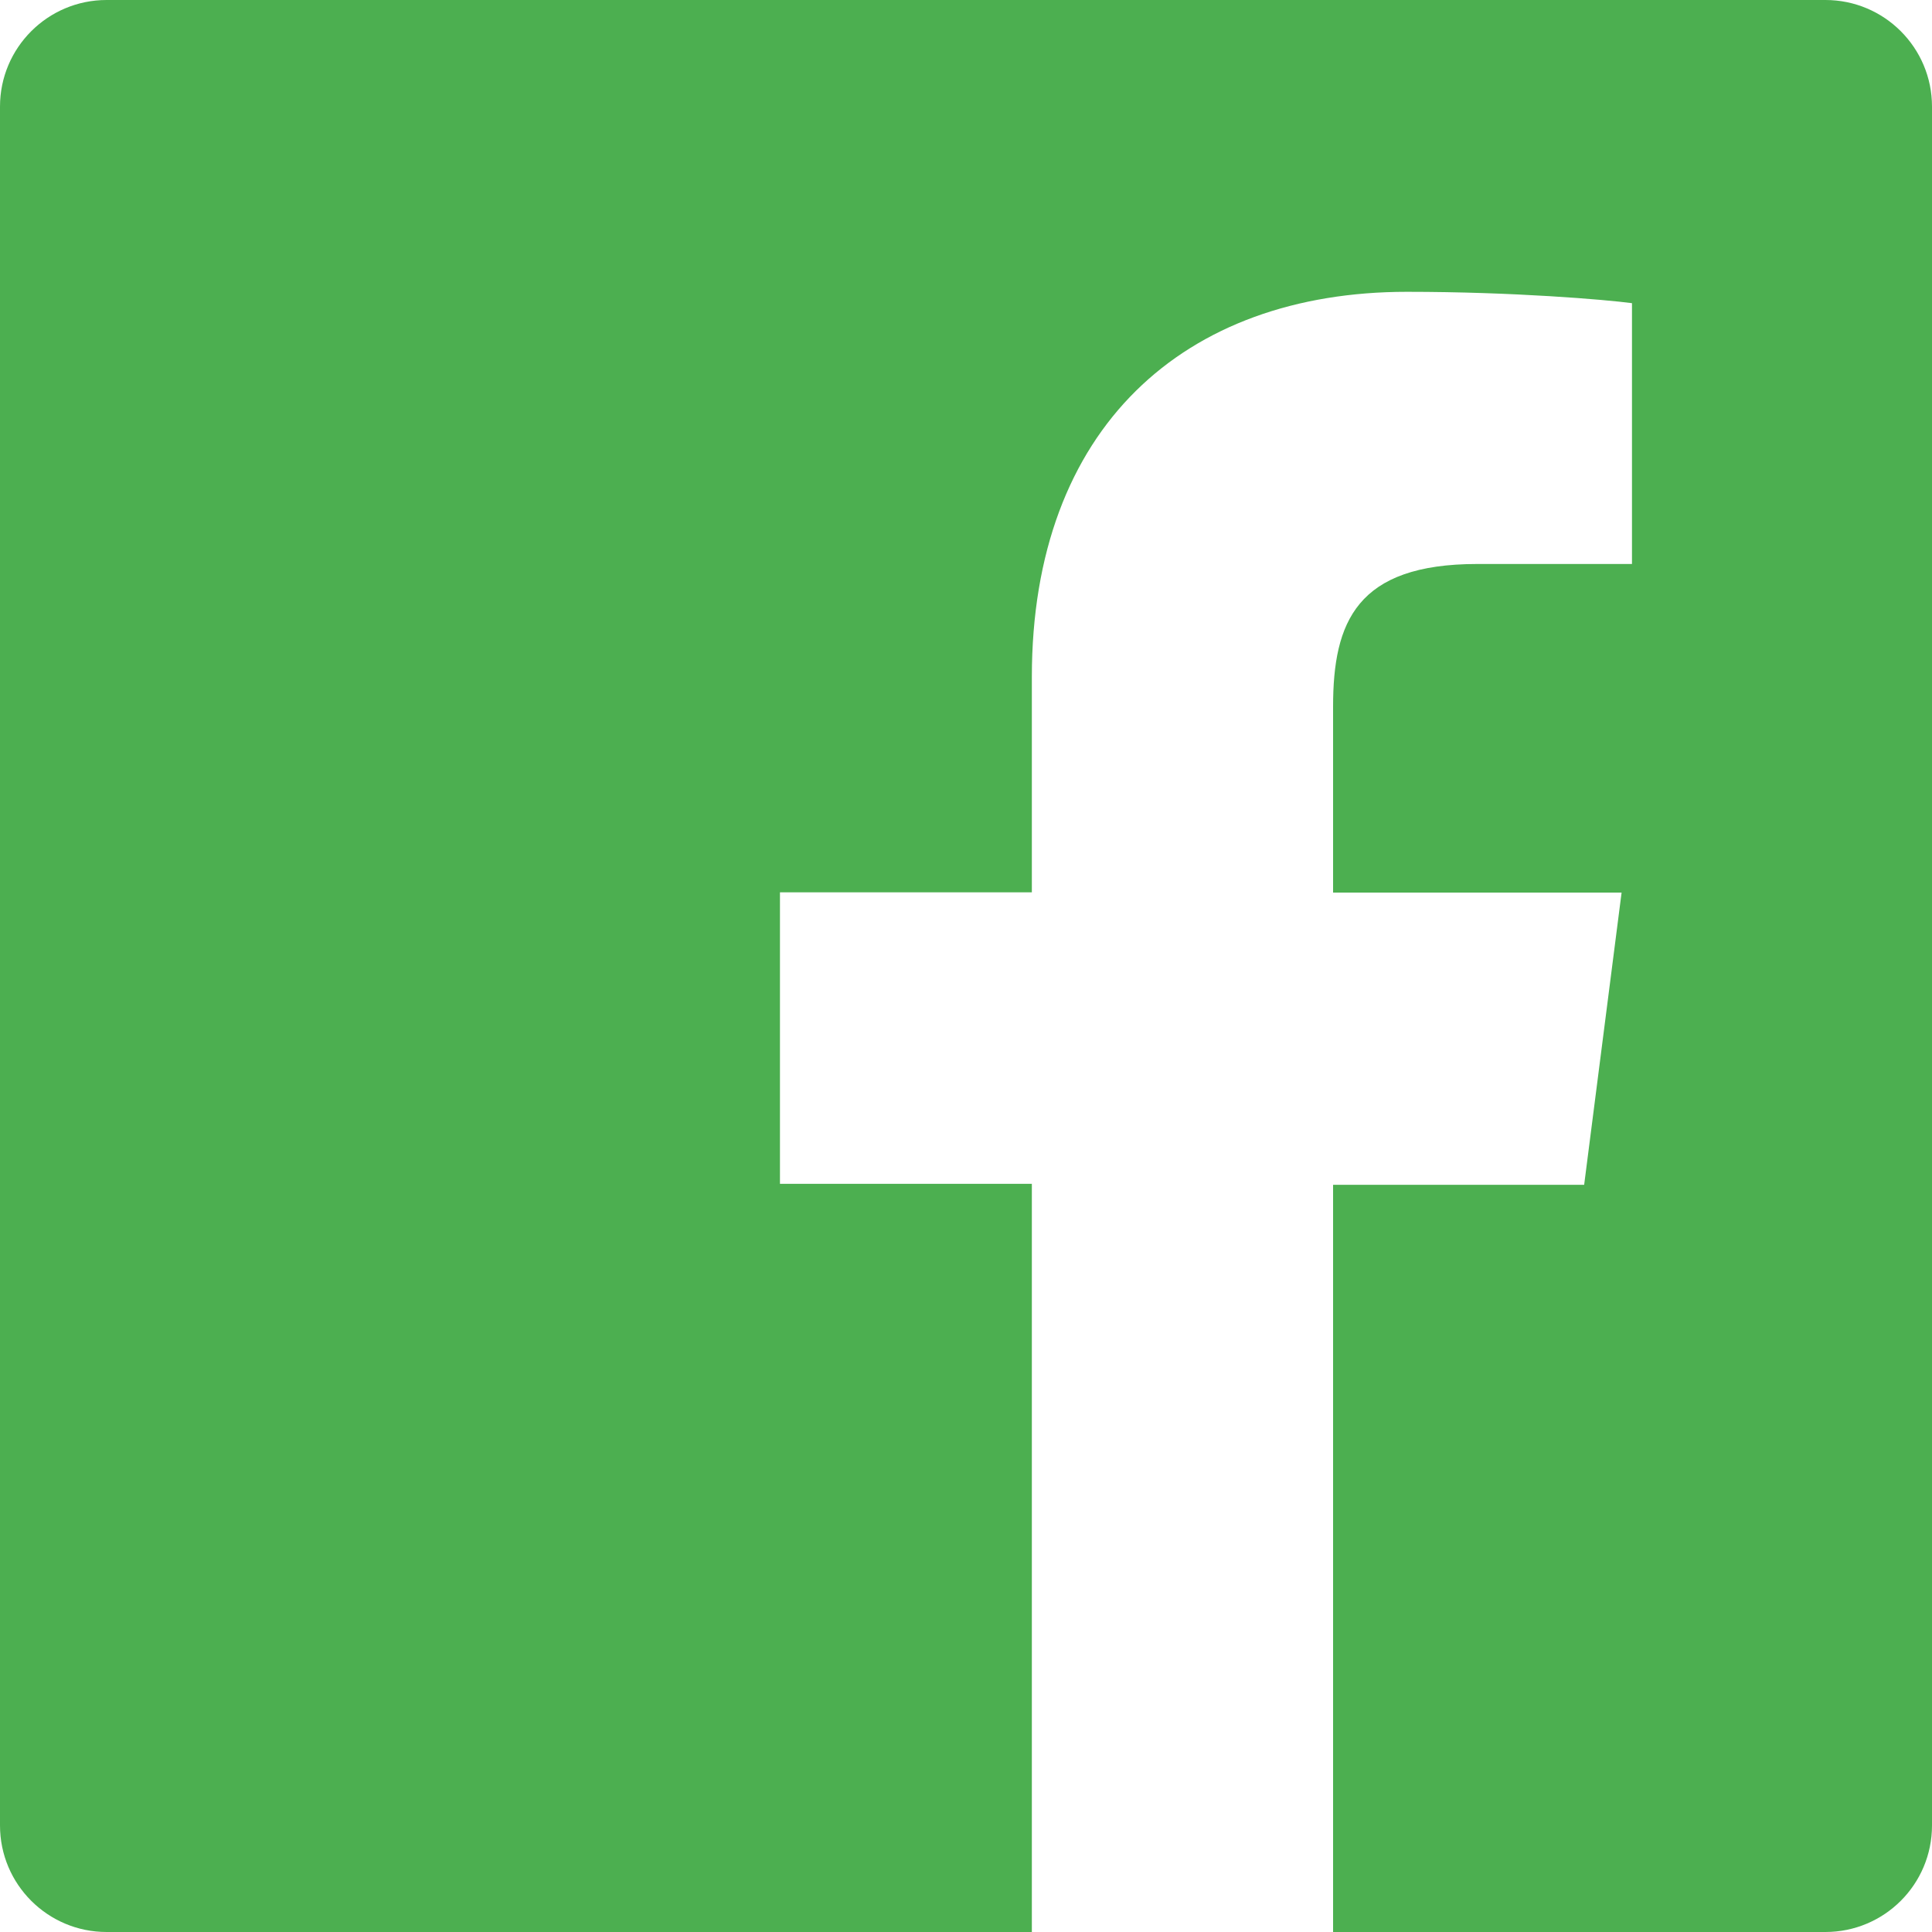
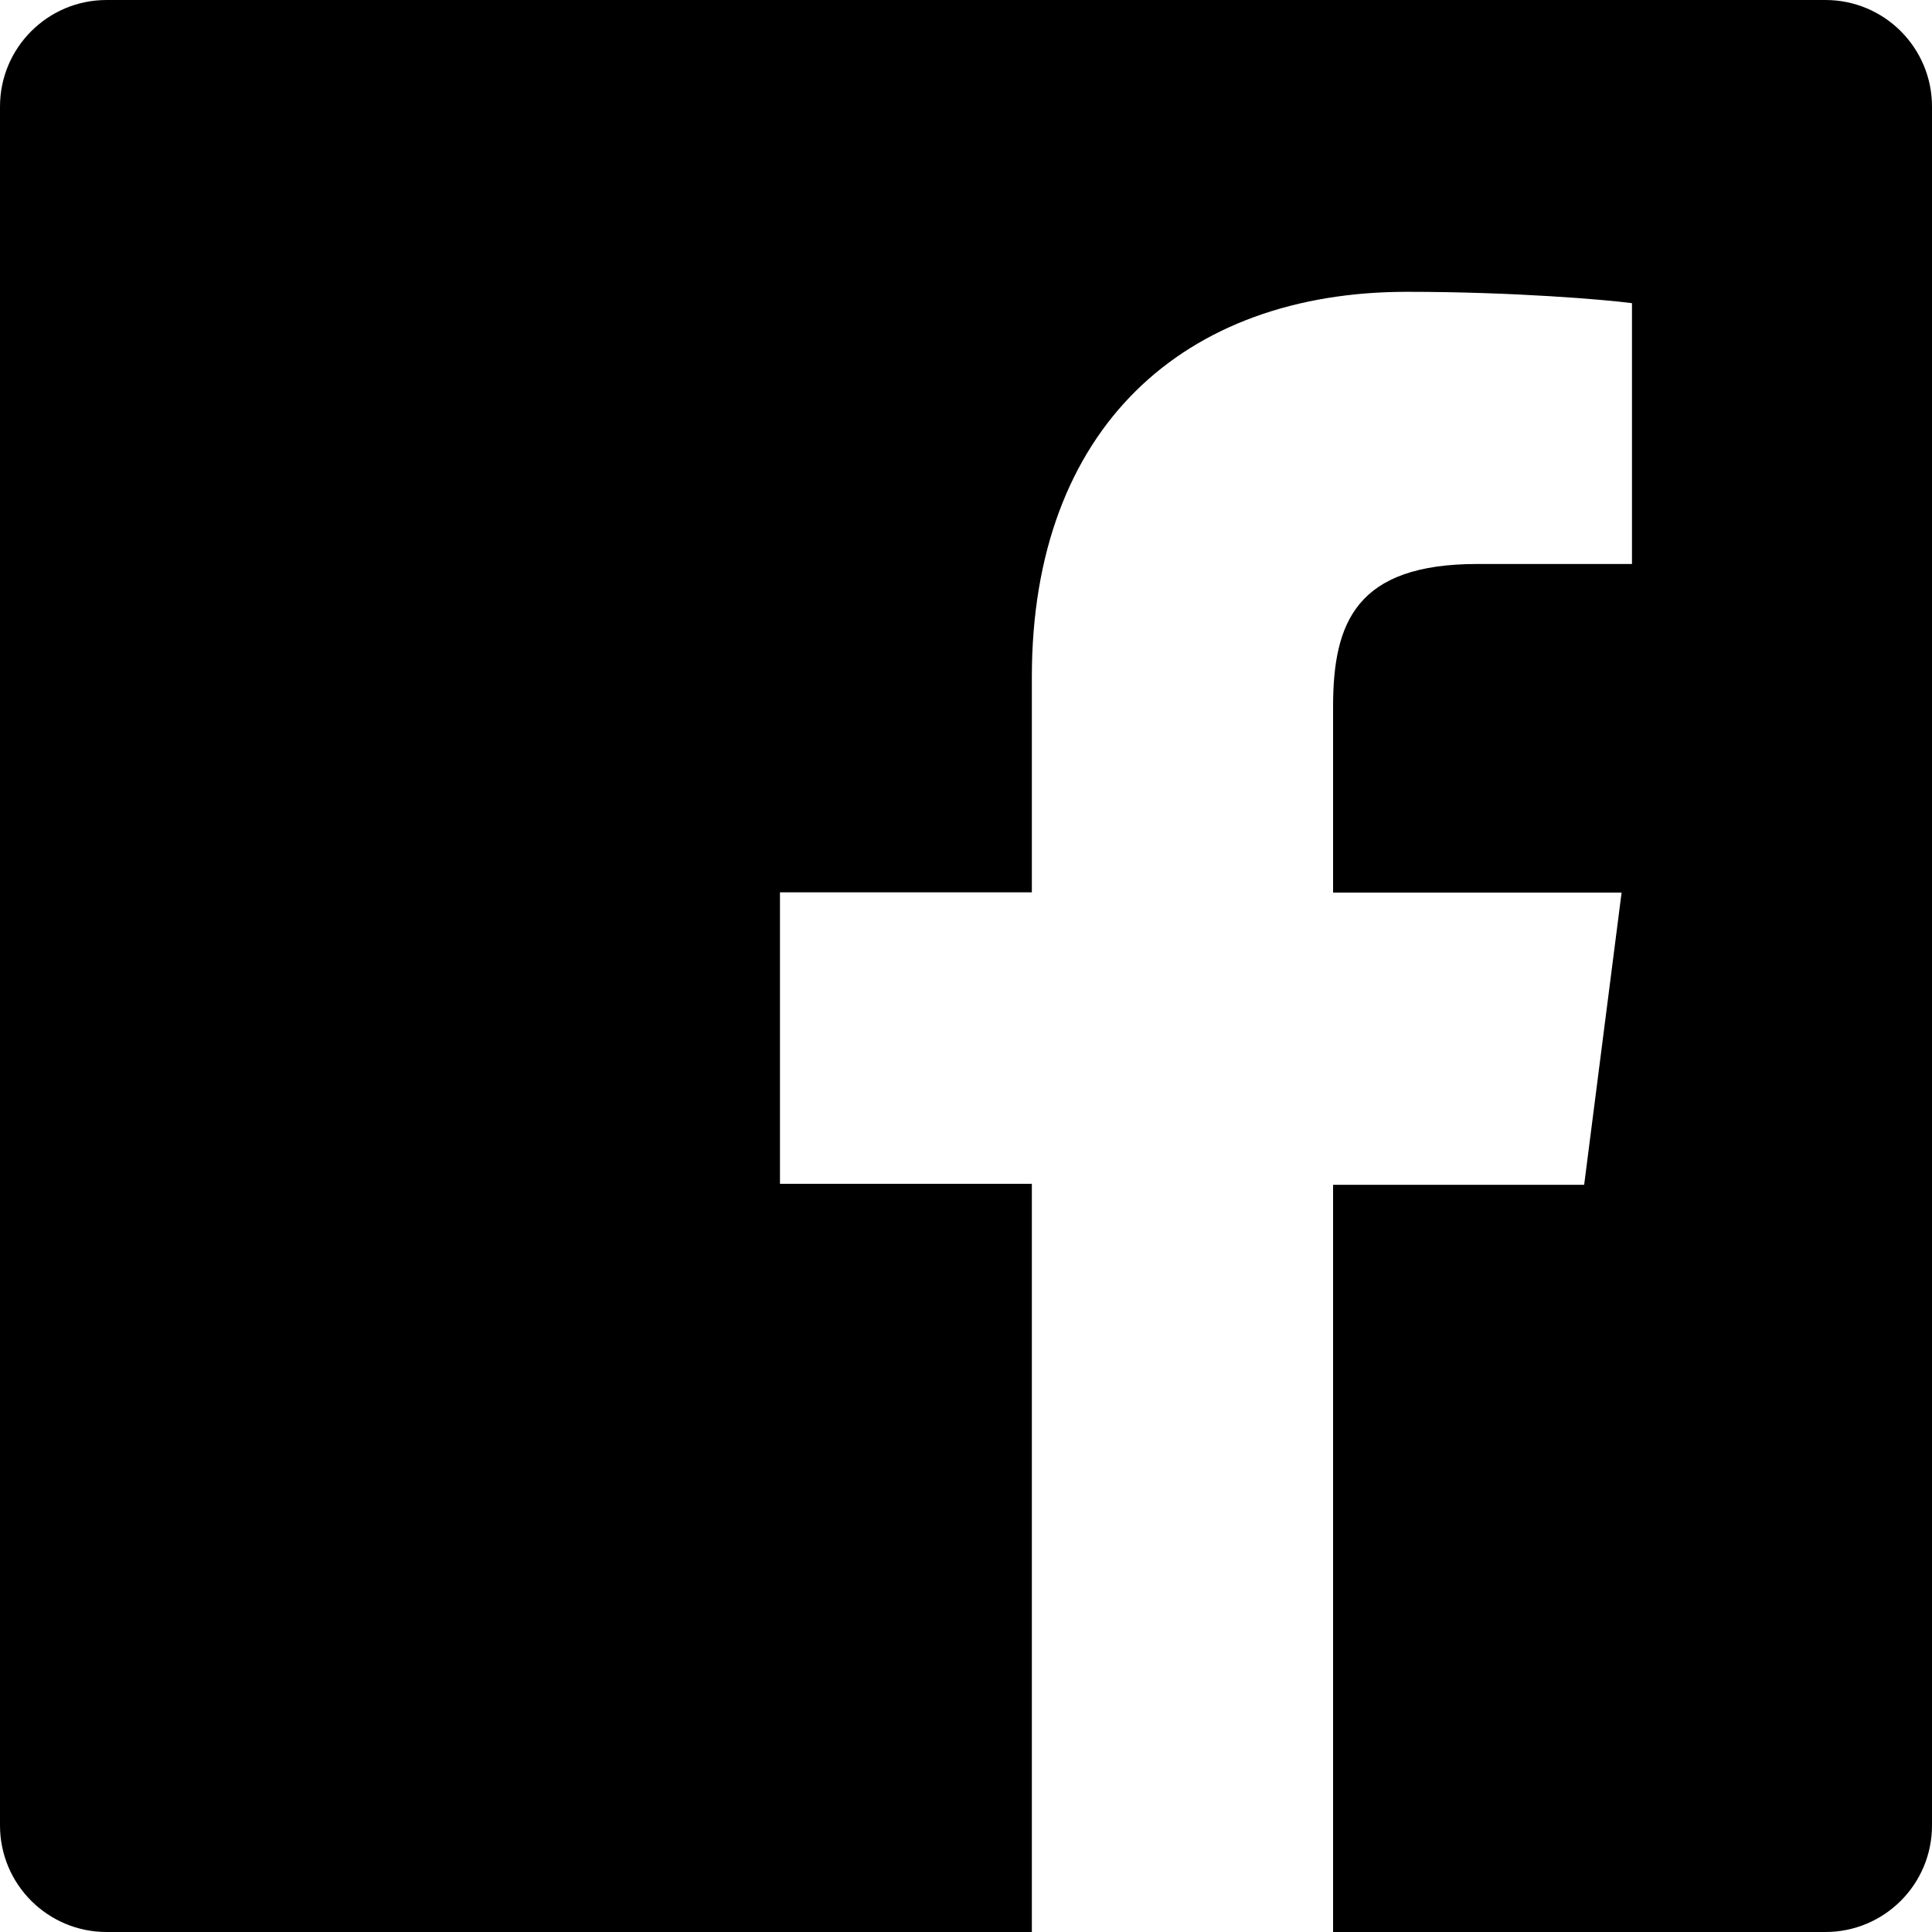
<svg xmlns="http://www.w3.org/2000/svg" role="img" viewBox="0 0 24 24">
-   <path d="M22.676 0H1.324C.593 0 0 .593 0 1.324v21.352C0 23.408.593 24 1.324 24h11.494v-9.294H9.689v-3.621h3.129V8.41c0-3.099 1.894-4.785 4.659-4.785 1.325 0 2.464.097 2.796.141v3.24h-1.921c-1.5 0-1.792.721-1.792 1.771v2.311h3.584l-.465 3.63H16.56V24h6.115c.733 0 1.325-.592 1.325-1.324V1.324C24 .593 23.408 0 22.676 0" fill="#4CAF50" />
+   <path d="M22.676 0H1.324C.593 0 0 .593 0 1.324v21.352C0 23.408.593 24 1.324 24h11.494v-9.294H9.689v-3.621h3.129V8.41c0-3.099 1.894-4.785 4.659-4.785 1.325 0 2.464.097 2.796.141v3.24h-1.921c-1.5 0-1.792.721-1.792 1.771v2.311h3.584l-.465 3.63H16.56V24h6.115c.733 0 1.325-.592 1.325-1.324V1.324C24 .593 23.408 0 22.676 0" fill="#000000" />
</svg>
